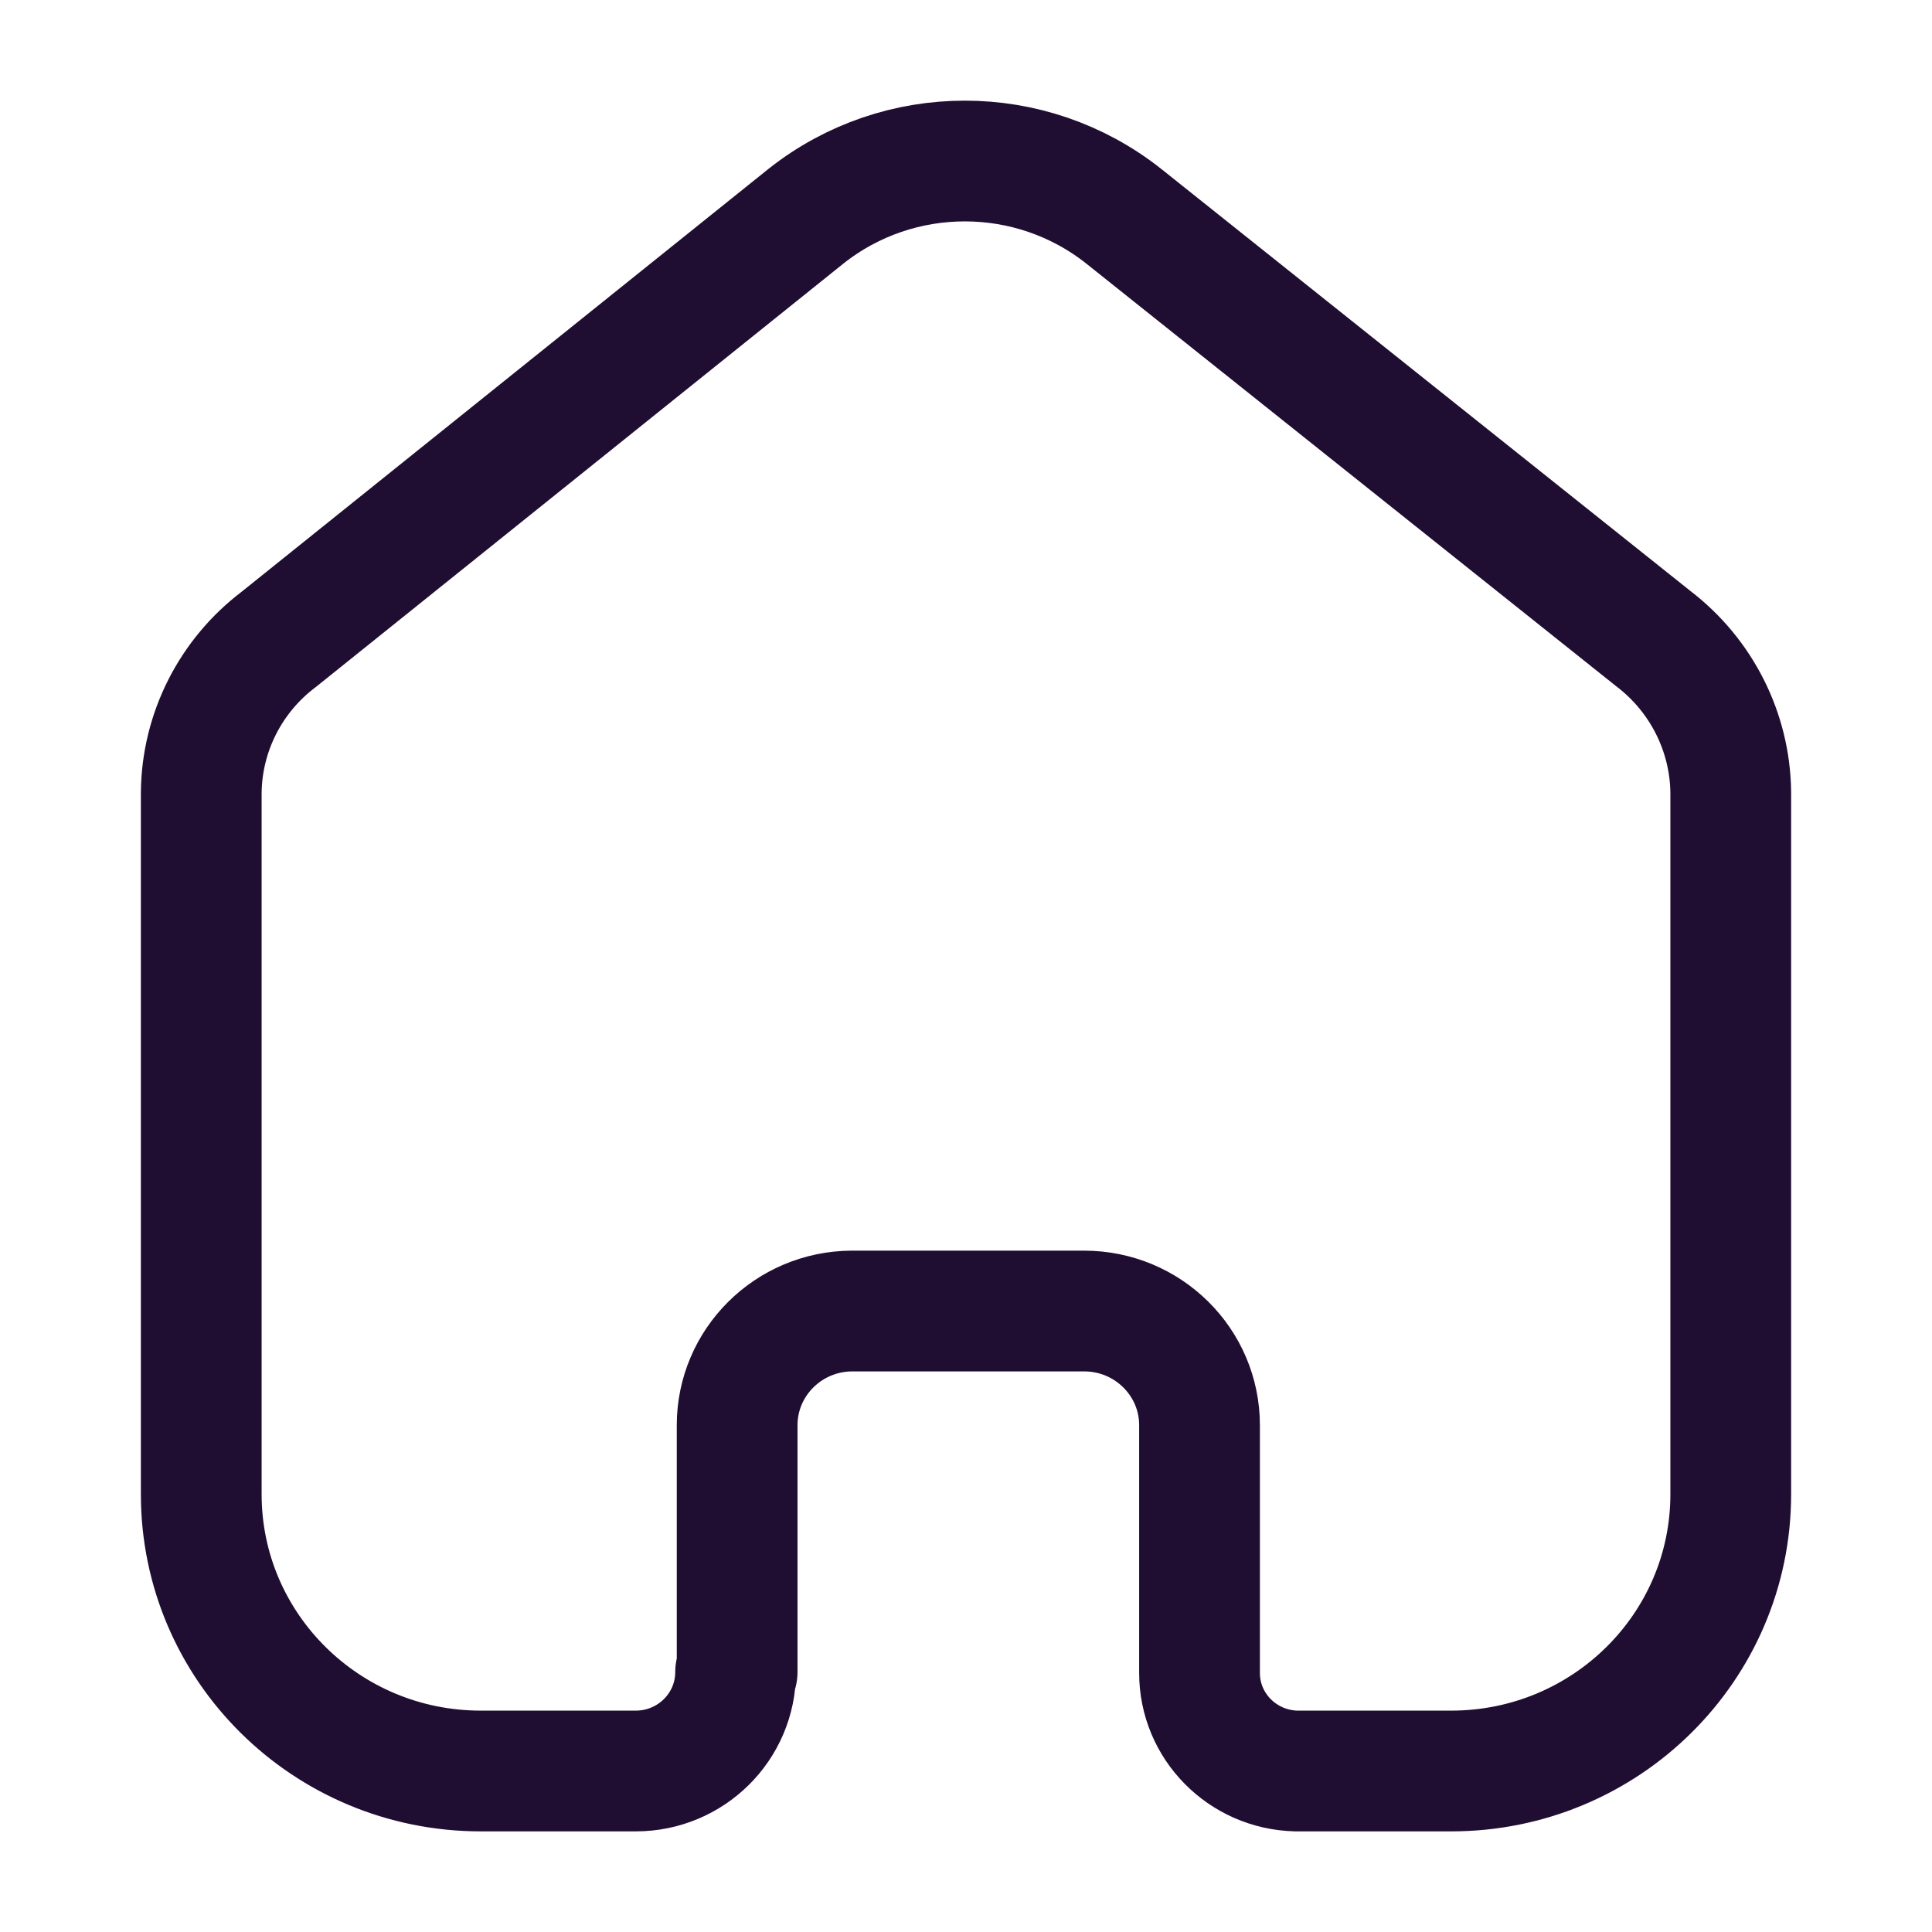
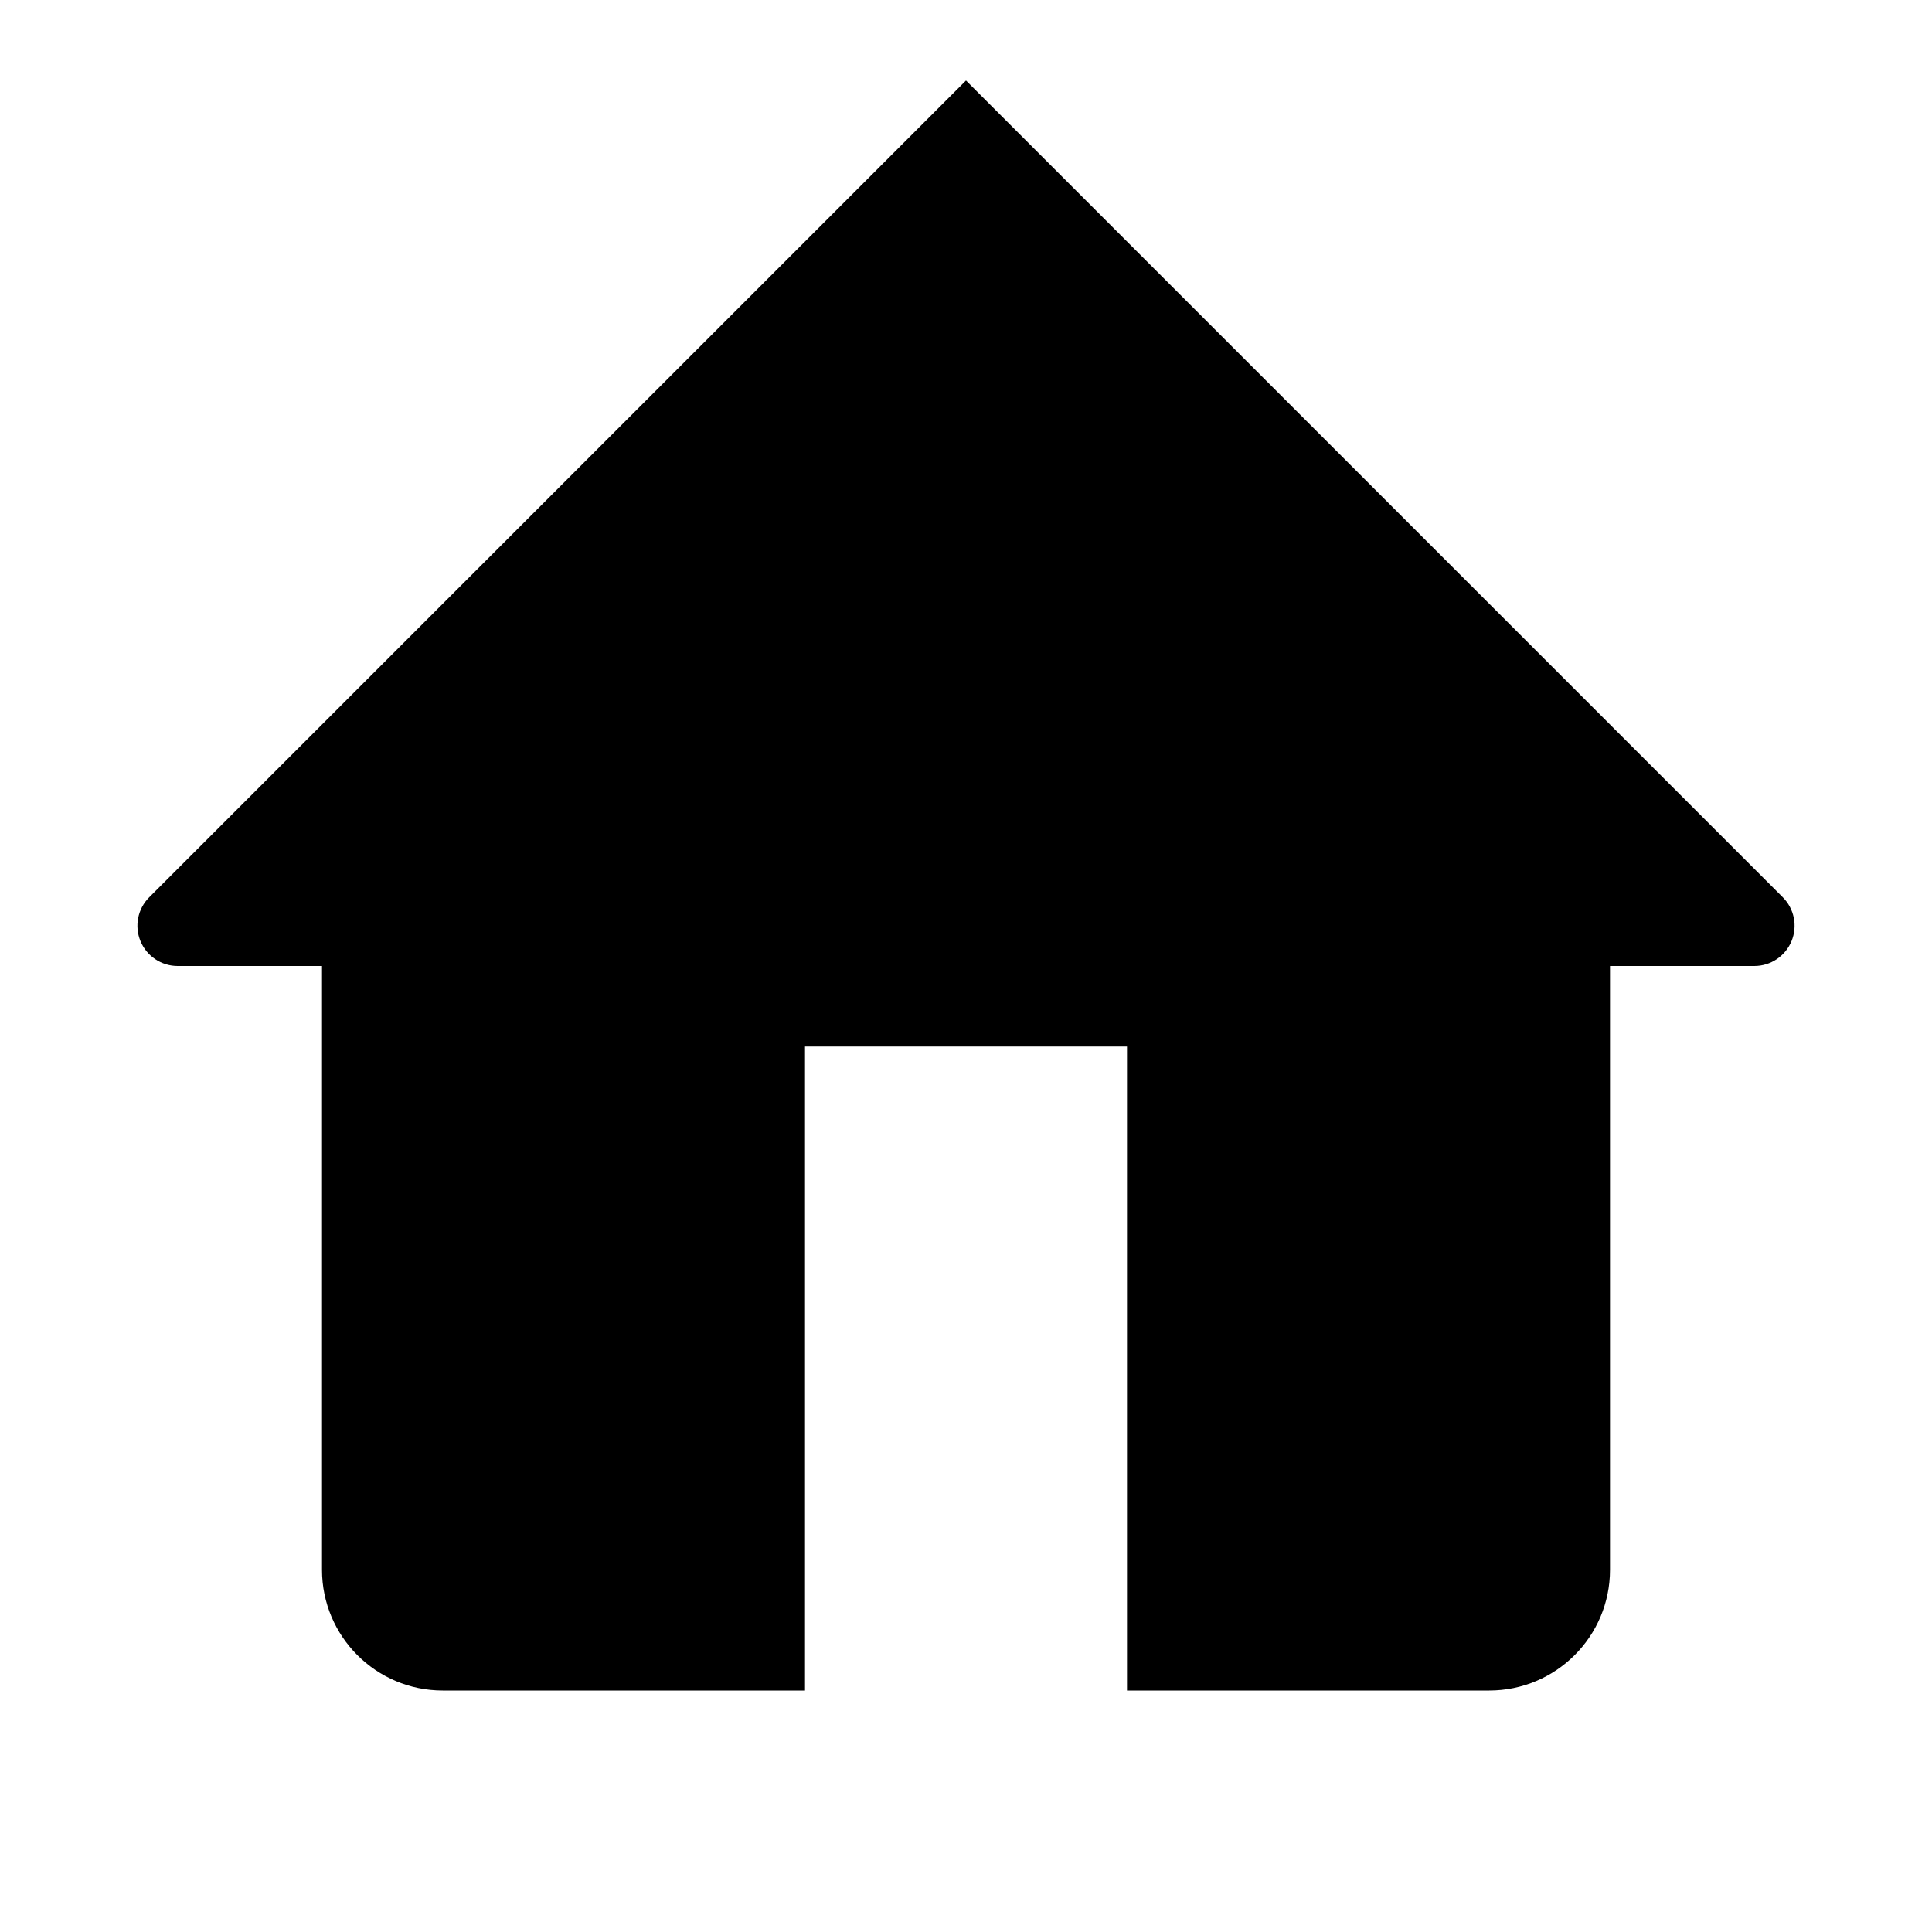
- <svg xmlns="http://www.w3.org/2000/svg" width="24" height="24" viewBox="0 0 24 24" id="home">
-   <path fill="none" fill-rule="evenodd" stroke="#200E32" stroke-linecap="round" stroke-linejoin="round" stroke-width="1.5" d="M6.657,18.771 L6.657,15.705 C6.657,14.925 7.293,14.291 8.081,14.286 L10.967,14.286 C11.759,14.286 12.401,14.921 12.401,15.705 L12.401,15.705 L12.401,18.781 C12.4,19.443 12.934,19.984 13.603,20 L15.527,20 C17.445,20 19,18.461 19,16.562 L19,16.562 L19,7.838 C18.99,7.091 18.635,6.389 18.038,5.933 L11.458,0.685 C10.305,-0.228 8.666,-0.228 7.513,0.685 L0.962,5.943 C0.362,6.397 0.007,7.1 0,7.847 L0,16.562 C0,18.461 1.555,20 3.473,20 L5.397,20 C6.082,20 6.638,19.45 6.638,18.771 L6.638,18.771" transform="translate(2.5 2)" />
+ <svg xmlns="http://www.w3.org/2000/svg" fill="currentColor" height="24" viewBox="0 0 24 24" width="24" focusable="false" aria-hidden="true" style="pointer-events: none; display: inherit; width: 100%; height: 100%;">
+   <path clip-rule="evenodd" d="M22.146 11.146a.5.5 0 01-.353.854H20v7.5a1.5 1.5 0 01-1.5 1.5H14v-8h-4v8H5.5A1.5 1.5 0 014 19.5V12H2.207a.5.5 0 01-.353-.854L12 1l10.146 10.146Z" fill-rule="evenodd" />
</svg>
